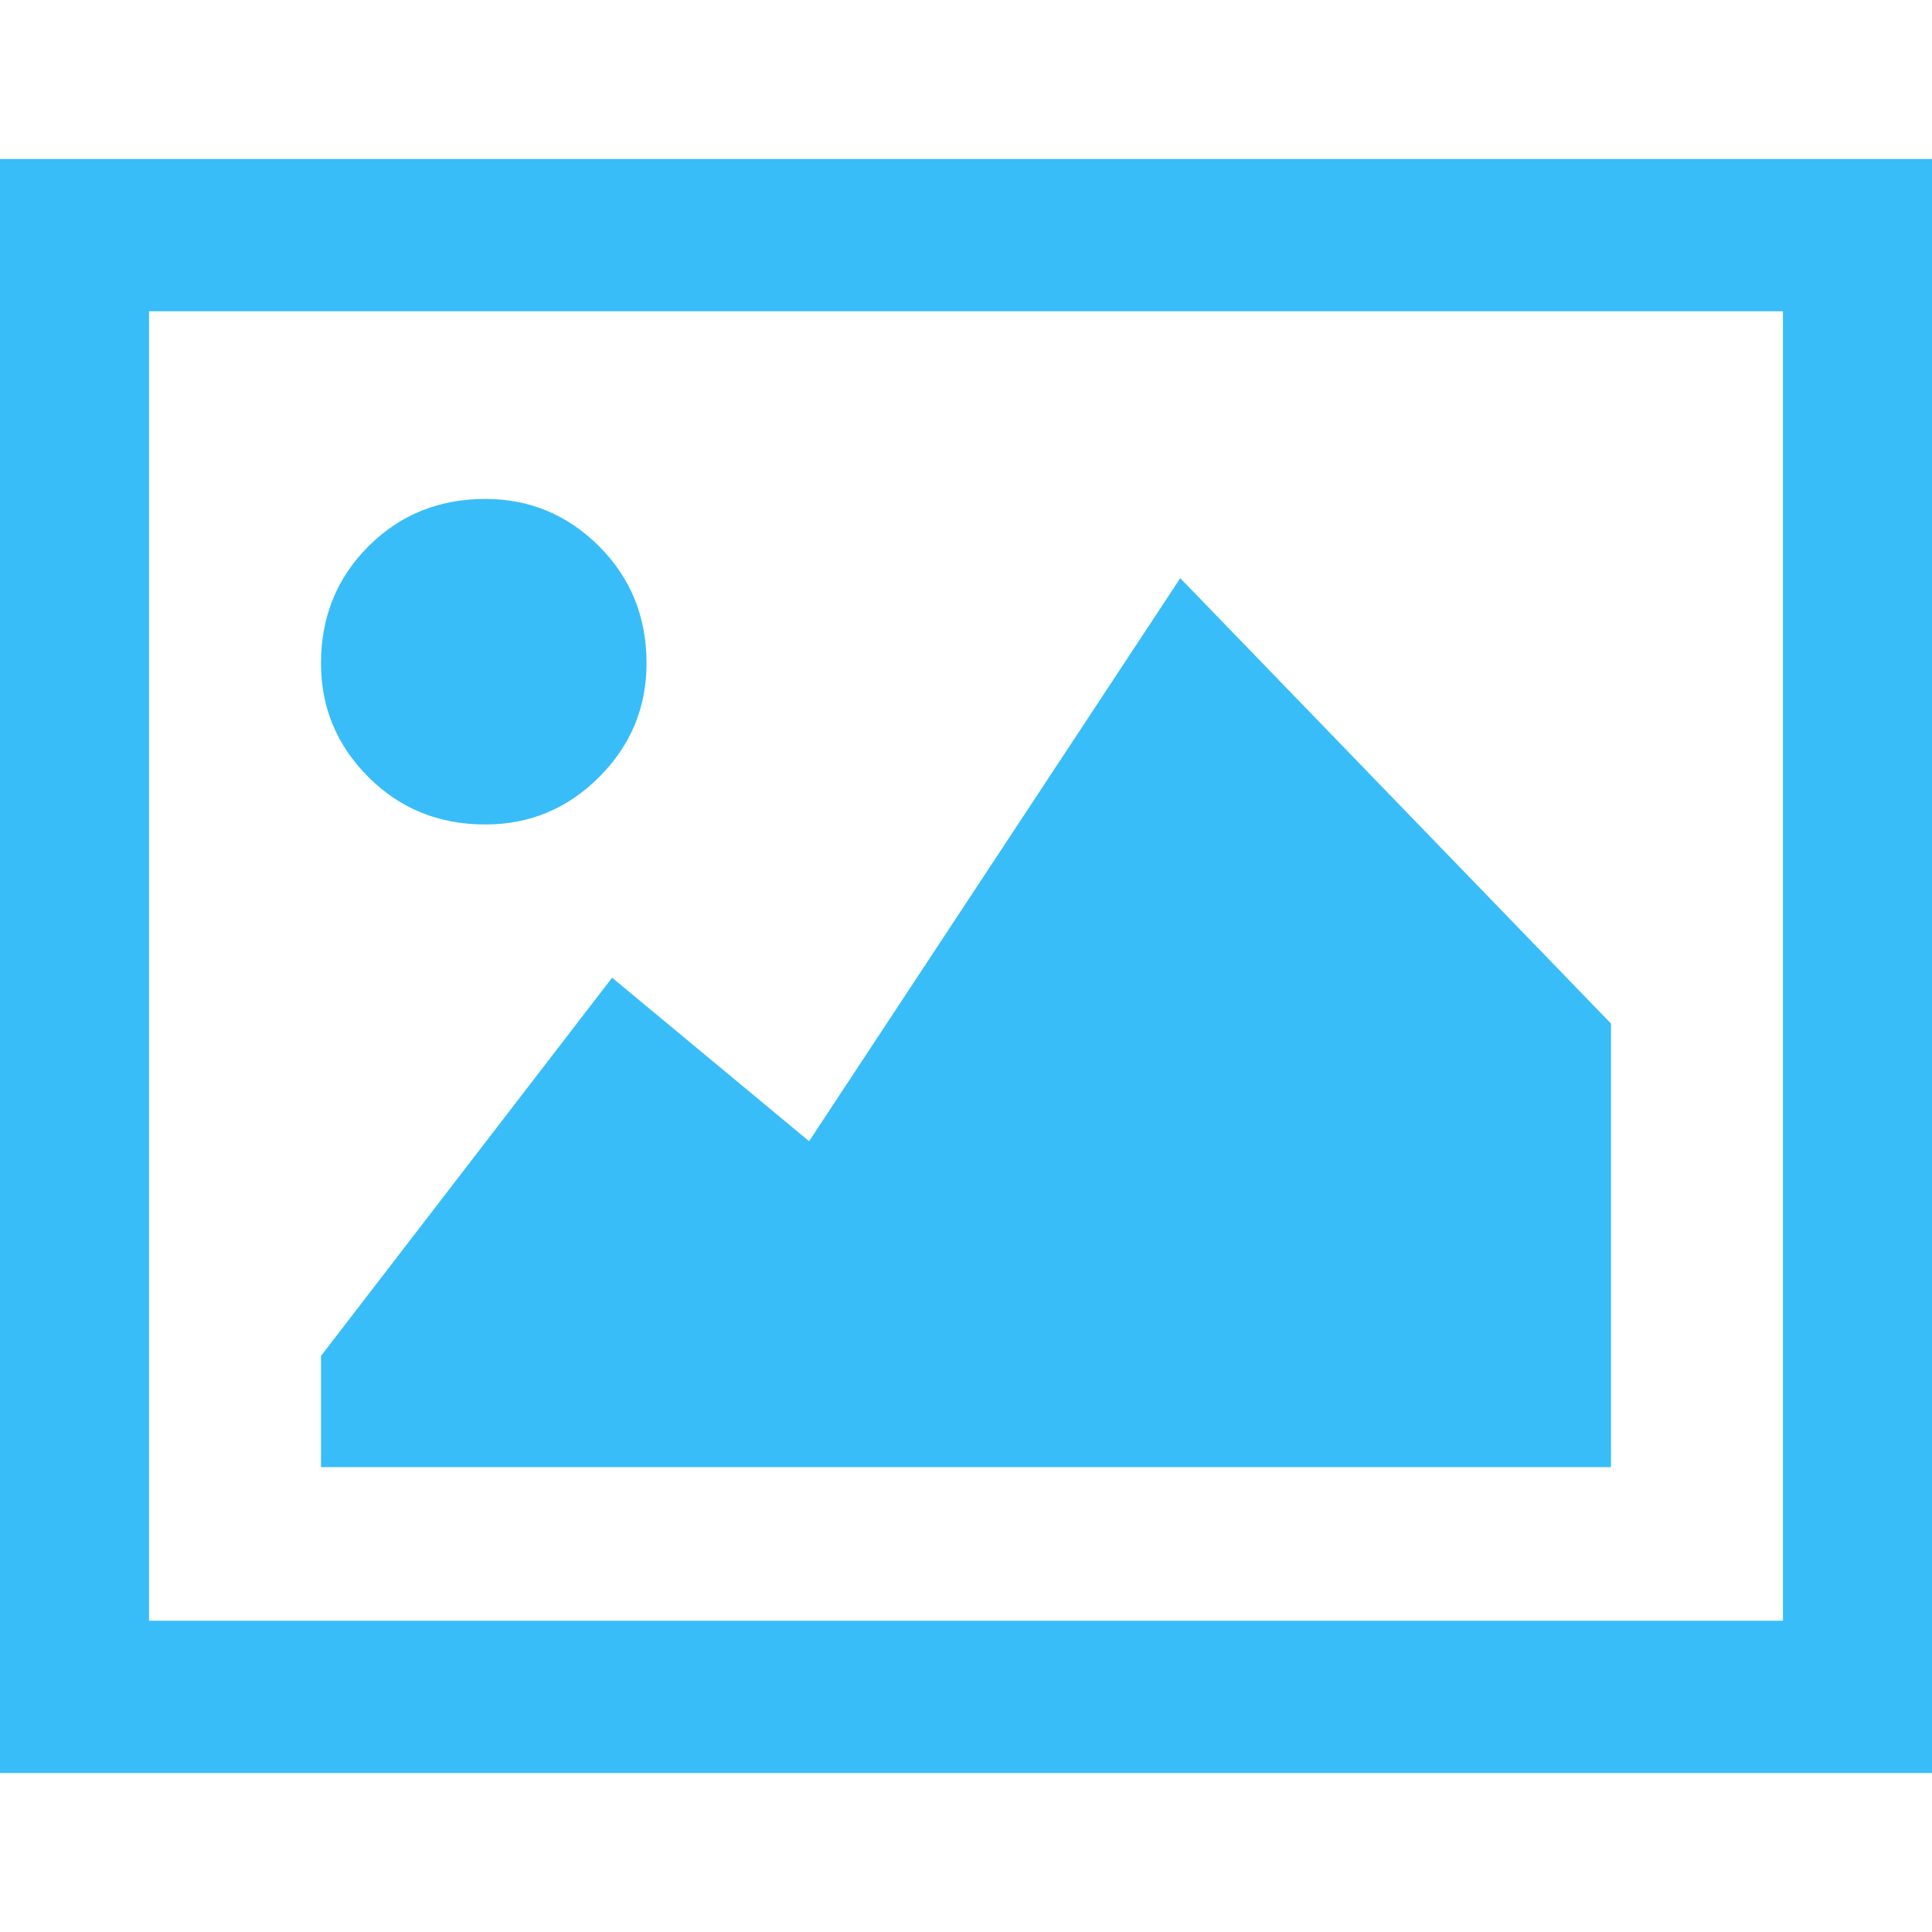
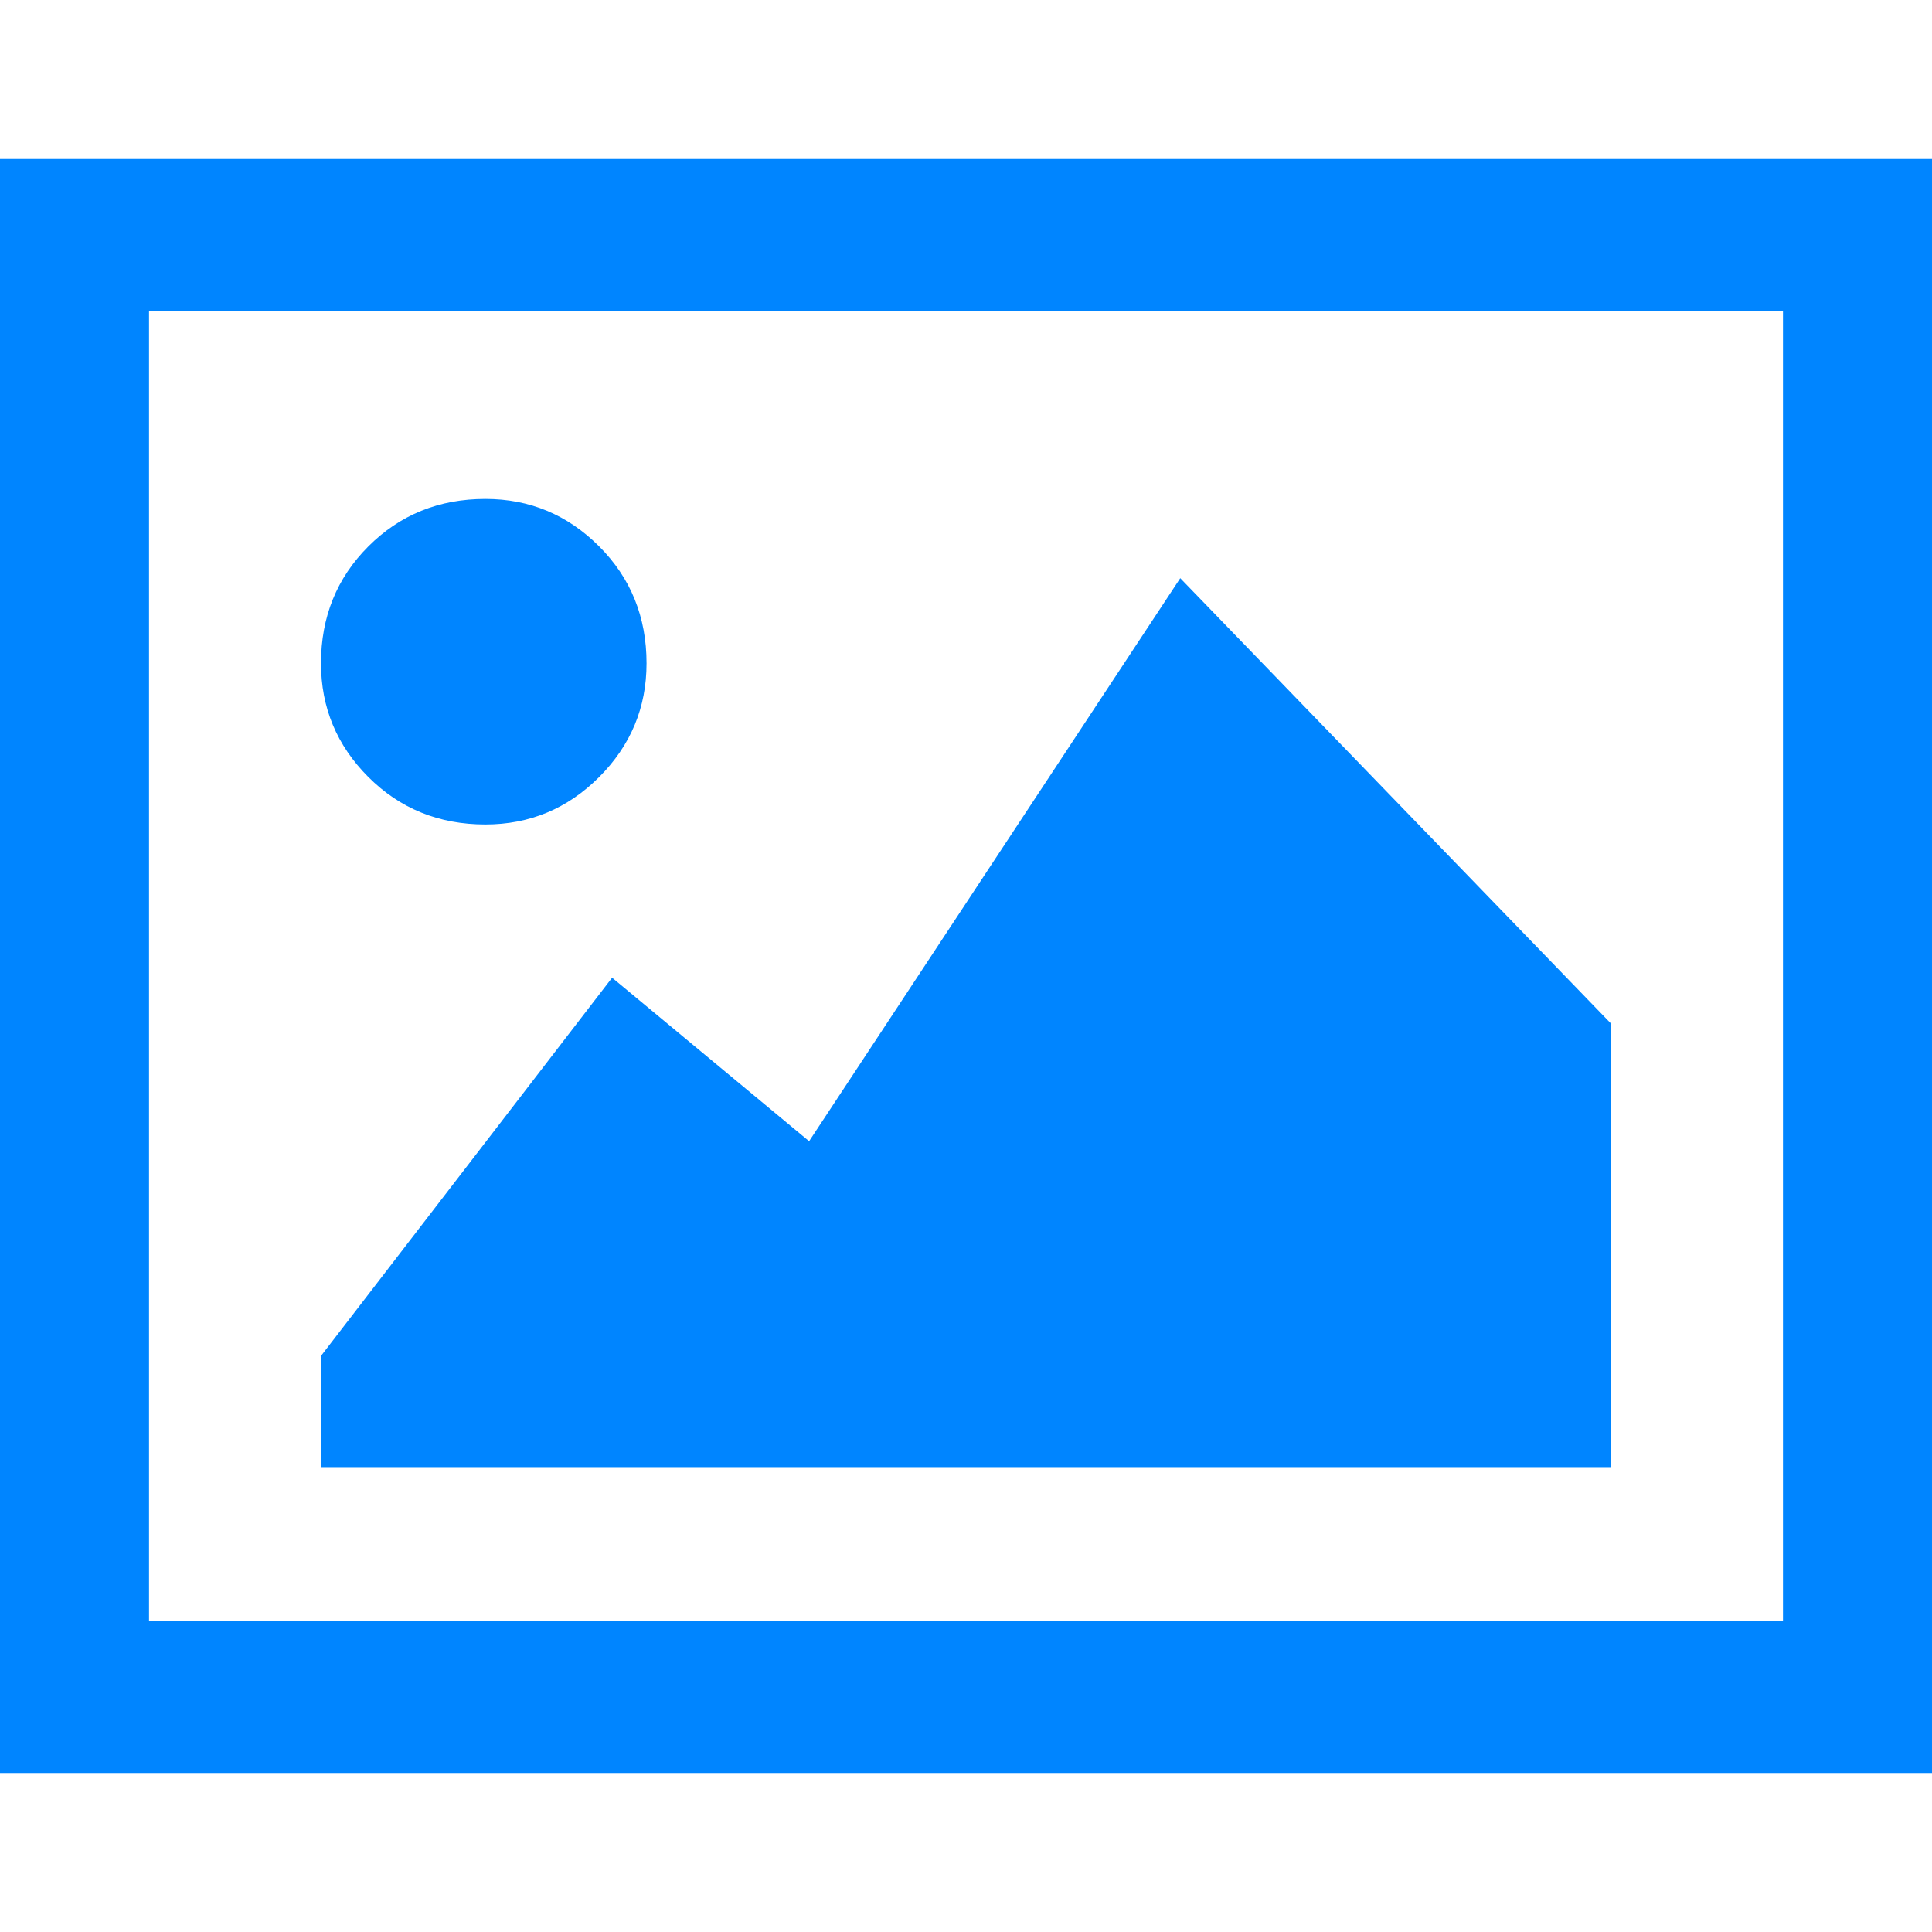
- <svg xmlns="http://www.w3.org/2000/svg" version="1.1" id="svg2" viewBox="0 0 1200 1200" enable-background="new 0 0 1200 1200" xml:space="preserve" fill="#38bdf8" stroke="#38bdf8">
+ <svg xmlns="http://www.w3.org/2000/svg" version="1.1" id="svg2" viewBox="0 0 1200 1200" enable-background="new 0 0 1200 1200" xml:space="preserve" fill="#0085ff" stroke="#0085ff">
  <g id="SVGRepo_bgCarrier" stroke-width="0" />
  <g id="SVGRepo_tracerCarrier" stroke-linecap="round" stroke-linejoin="round" />
  <g id="SVGRepo_iconCarrier">
    <path id="path16525" d="M0,99.243v1001.514h1200V99.243H0z M92.065,192.847h1015.869v814.307 H92.065V192.847z M301.465,310.4c-28.65,0-52.756,9.762-72.29,29.297c-19.534,19.535-29.297,43.64-29.297,72.29 c0,27.349,9.763,50.777,29.297,70.312c19.534,19.535,43.64,29.297,72.29,29.297c27.348,0,50.778-9.763,70.313-29.297 c19.535-19.534,29.297-42.964,29.297-70.312c0-28.65-9.763-52.755-29.297-72.29C352.244,320.162,328.813,310.4,301.465,310.4z M733.154,359.912L502.661,709.57L380.273,607.983L199.878,842.358v68.407h800.244V635.962L733.154,359.912z" />
  </g>
</svg>
